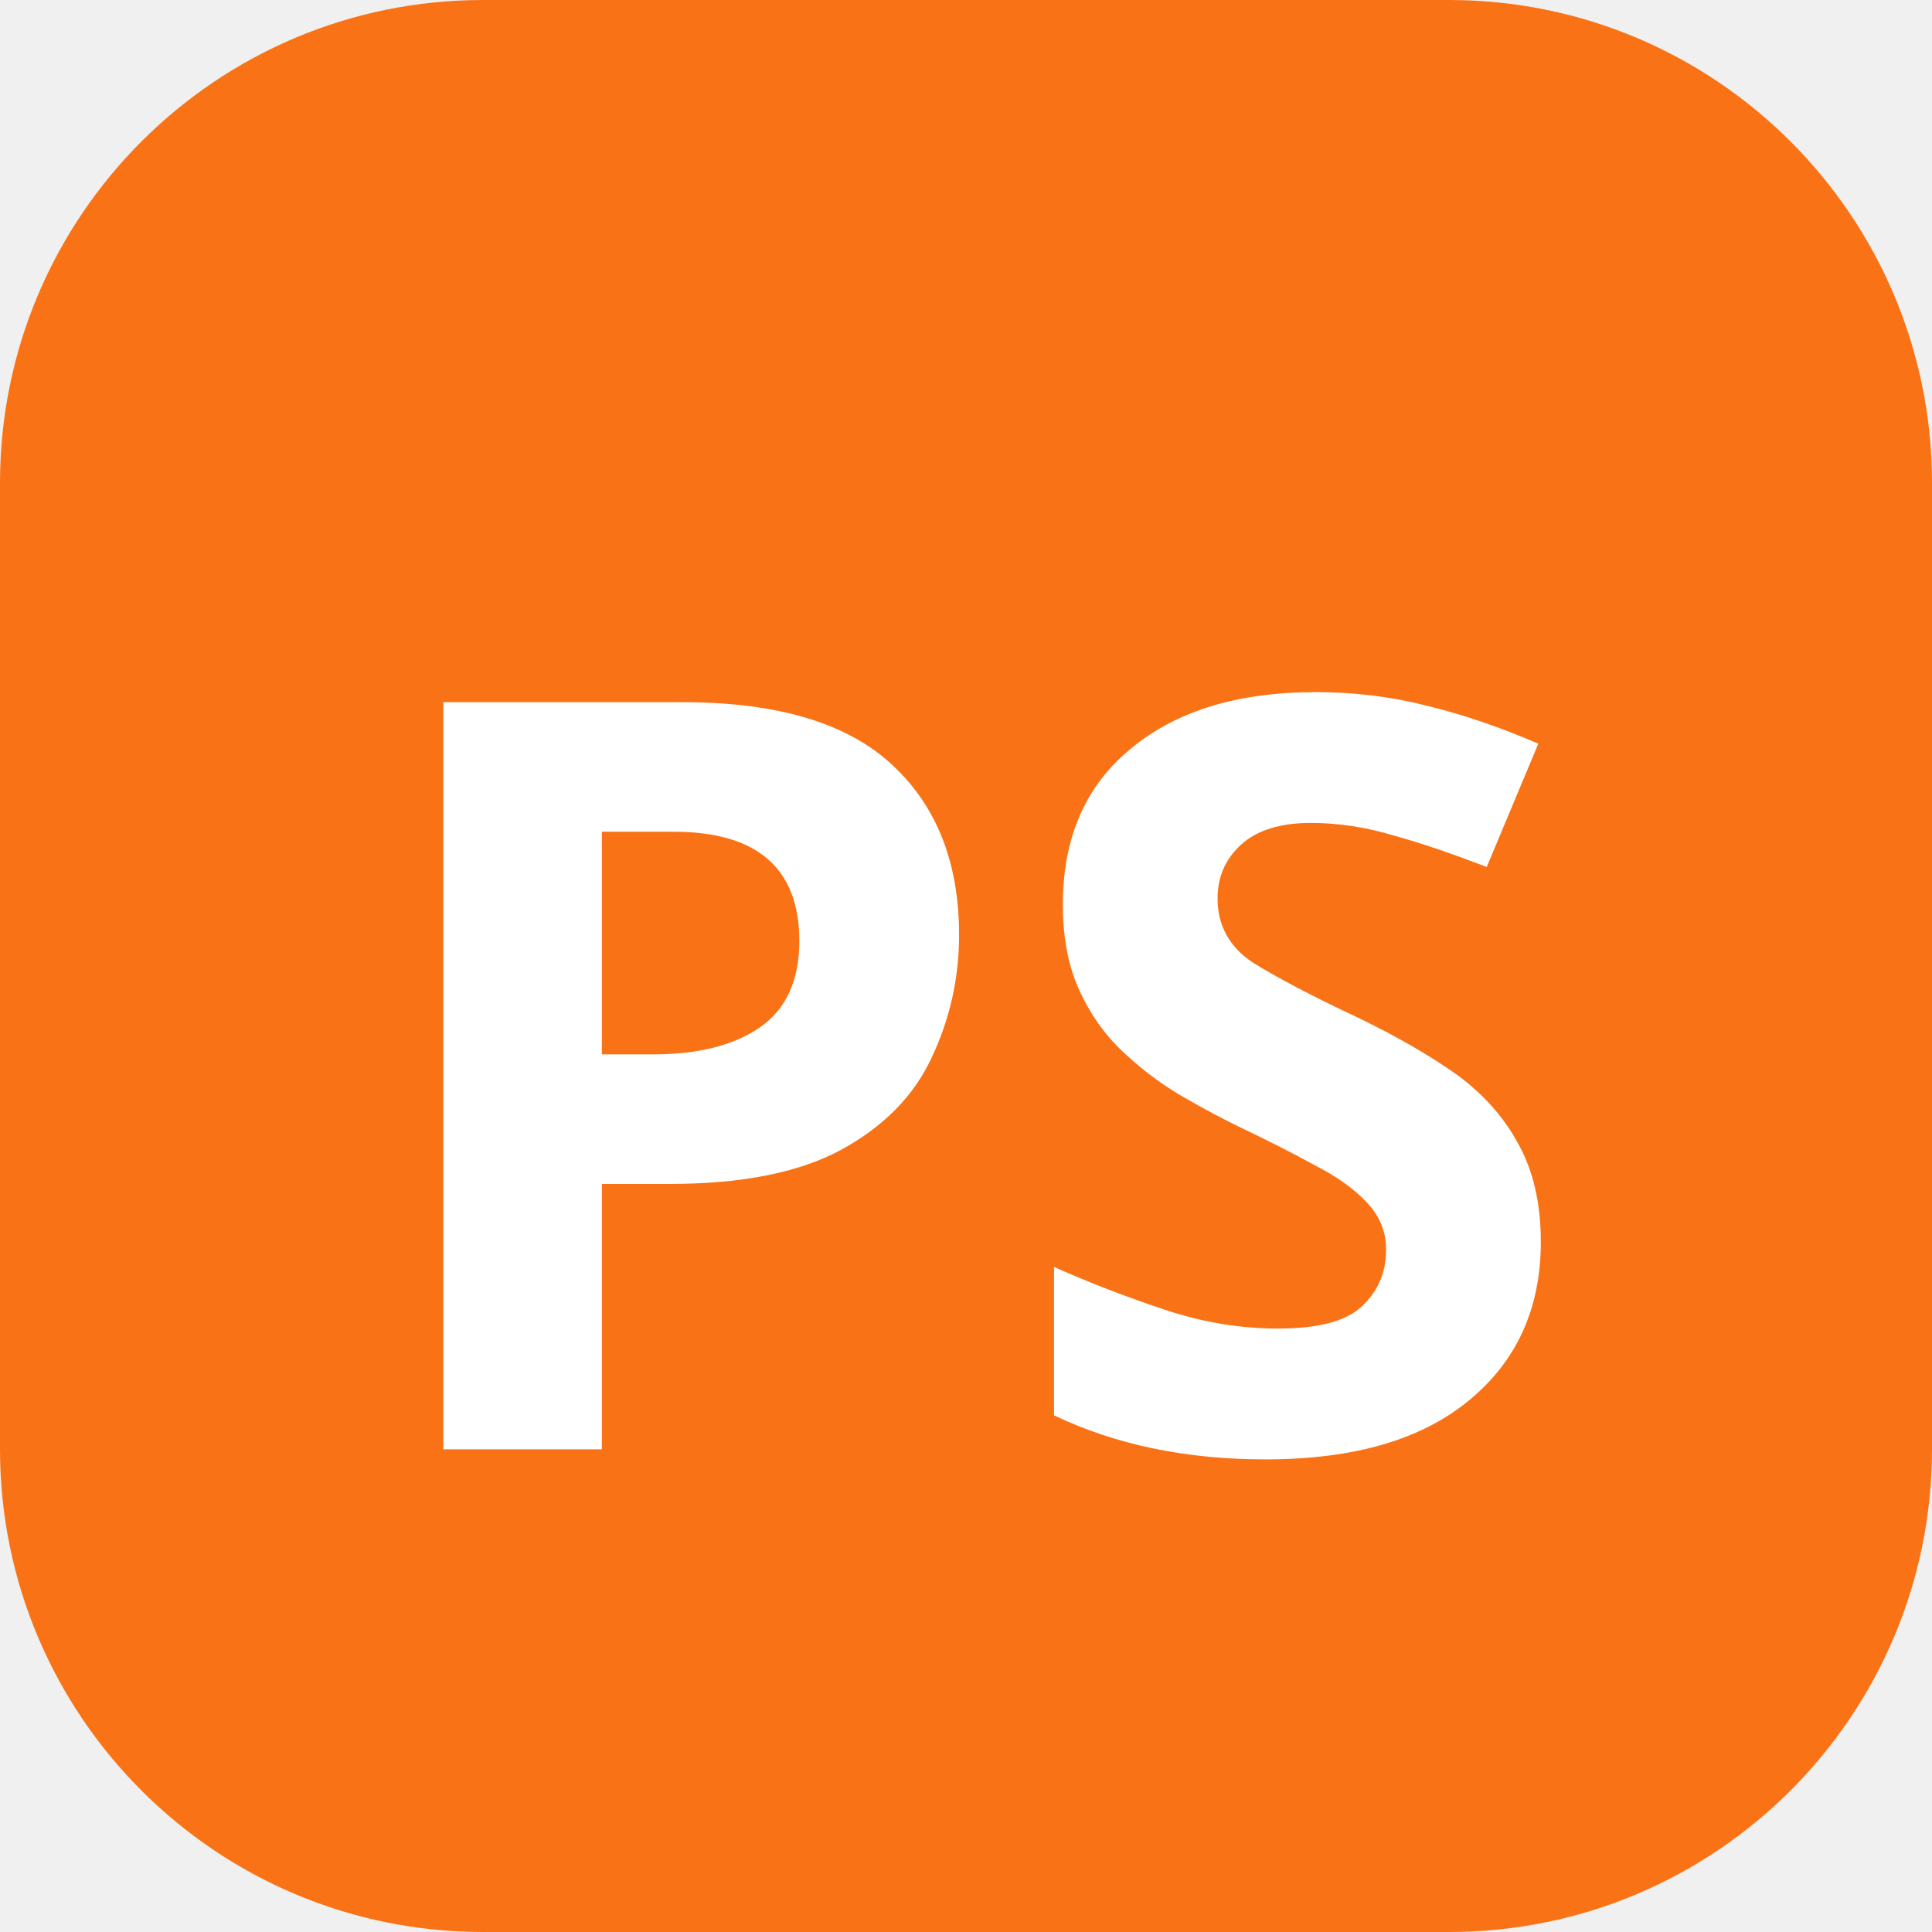
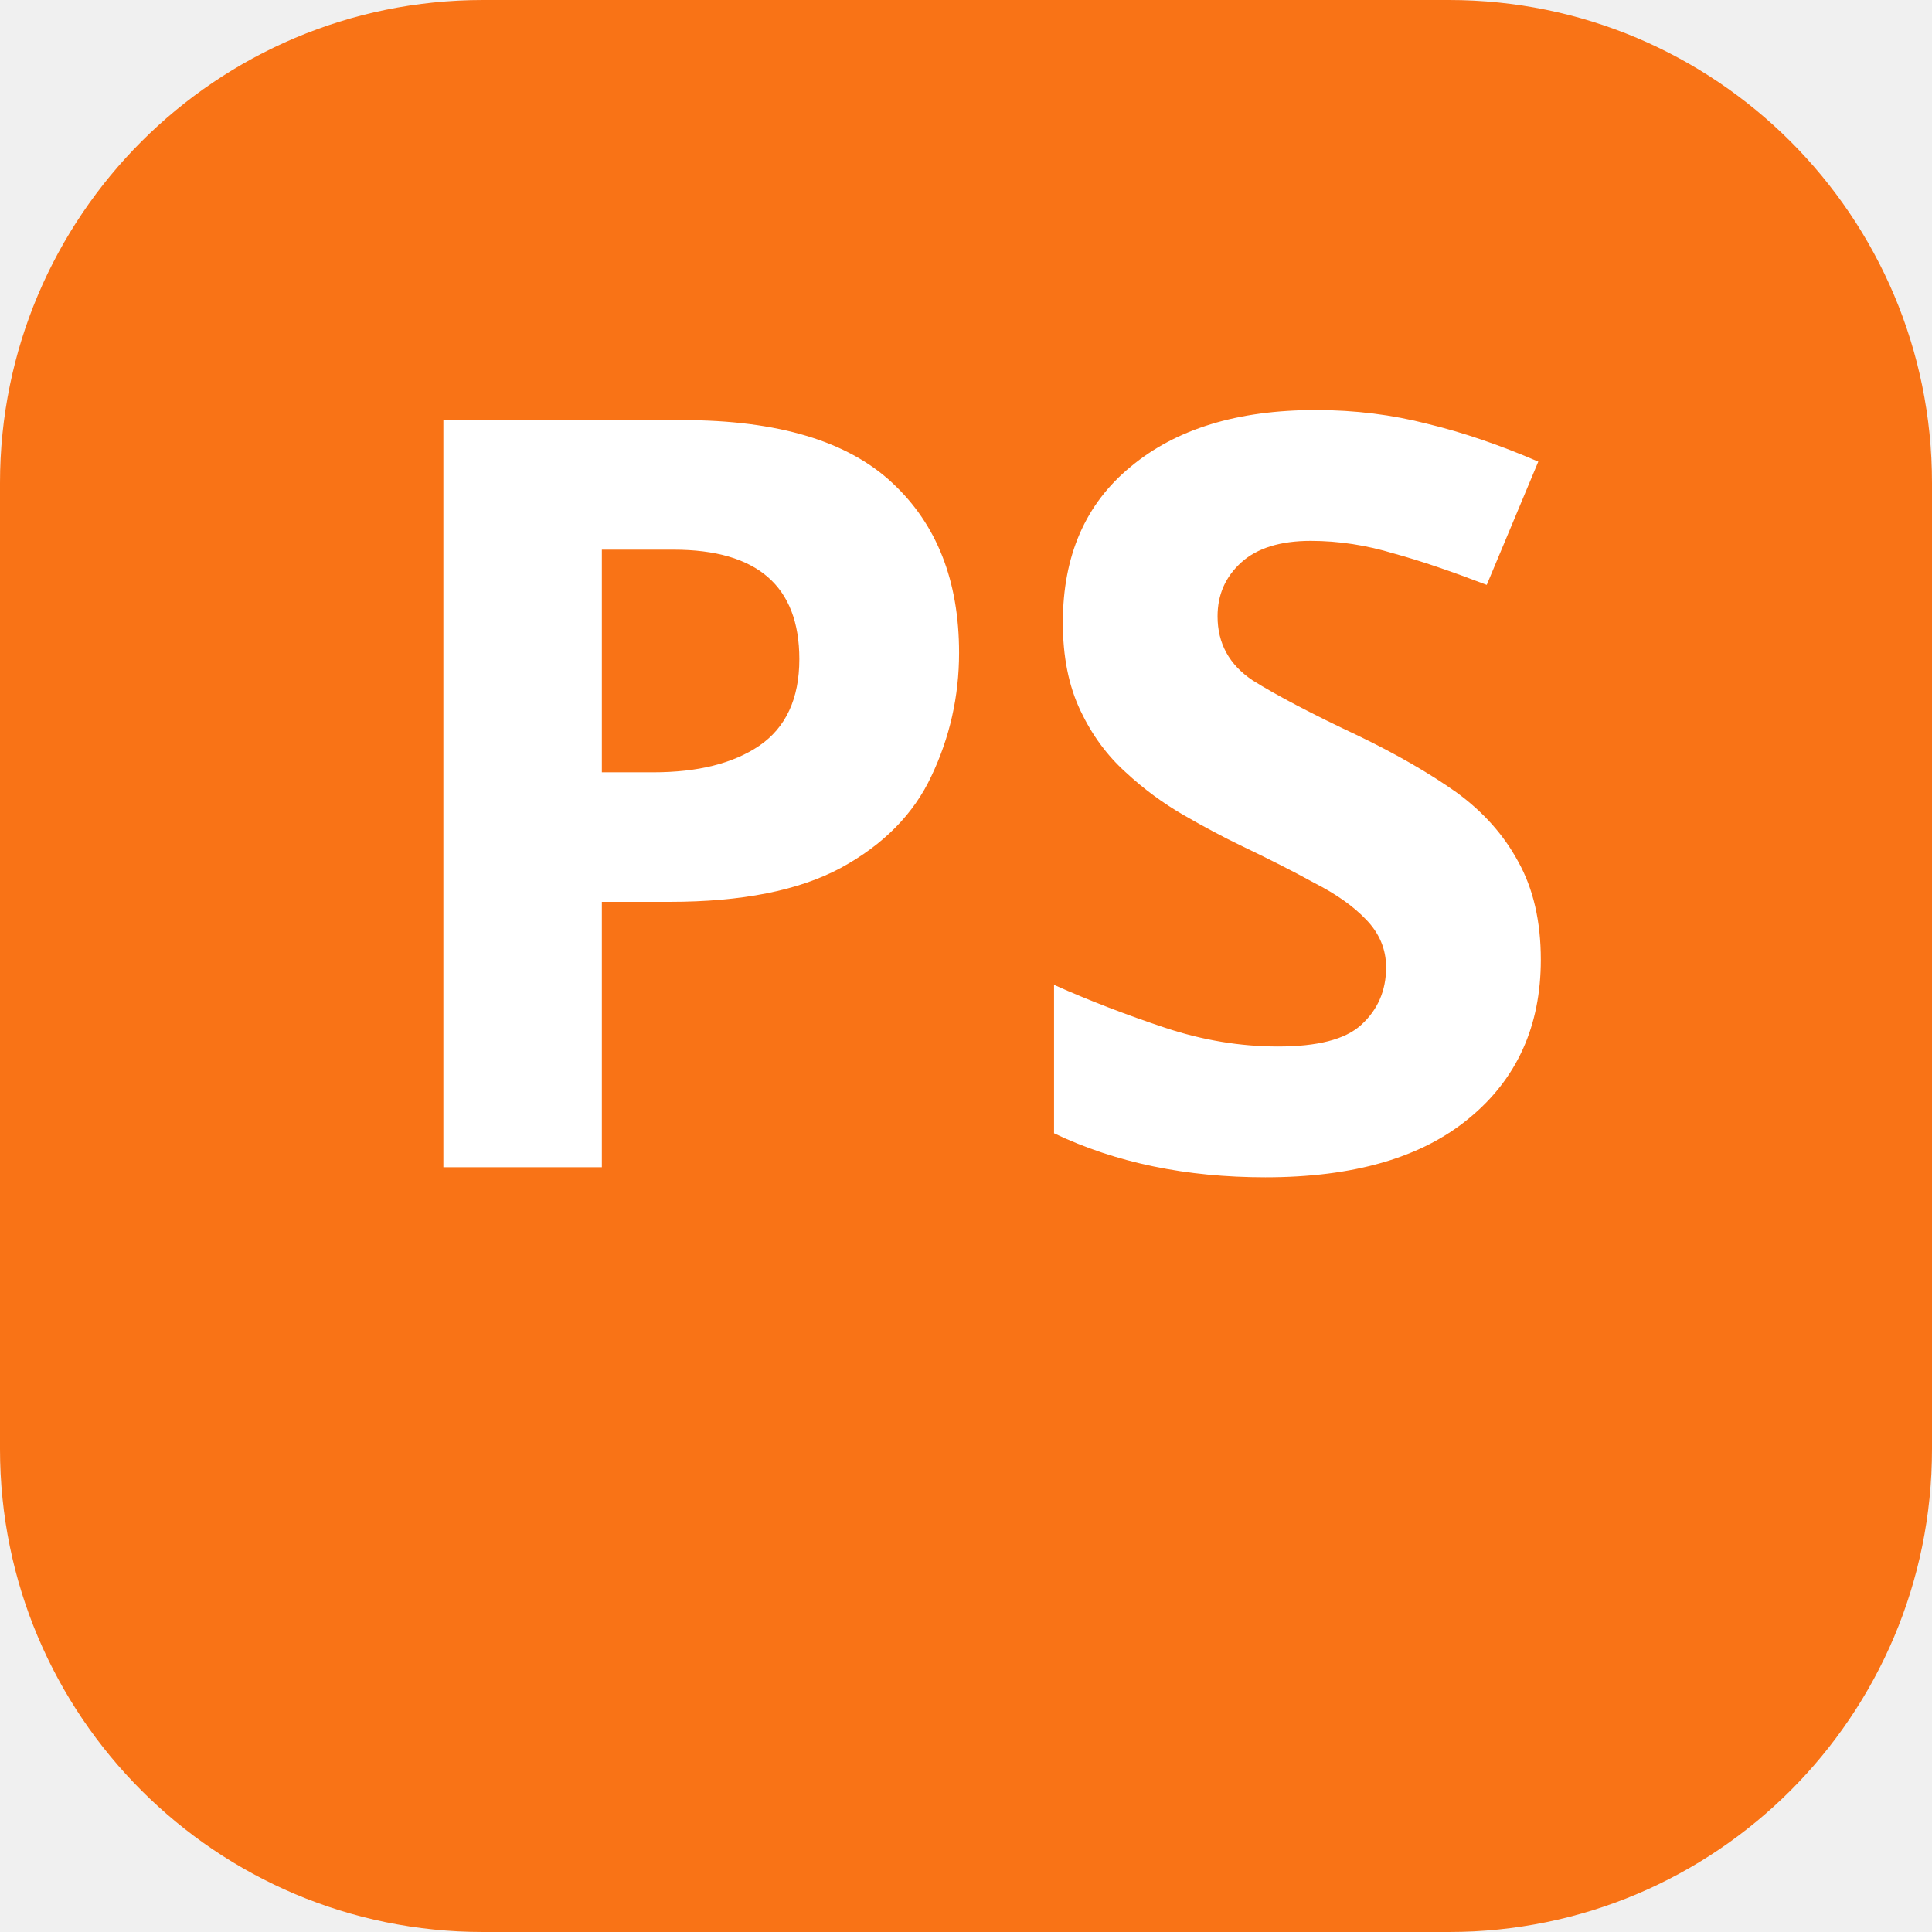
<svg xmlns="http://www.w3.org/2000/svg" width="24" height="24" viewBox="0 0 24 24">
  <rect width="24" height="24" rx="6" fill="#F97316" />
-   <text x="50%" y="54%" dominant-baseline="central" text-anchor="middle" font-family="sans-serif" font-weight="800" font-size="13" fill="white">PS</text>
+   <text x="50%" y="55%" text-anchor="middle" dy=".1em" font-family="system-ui, sans-serif" font-weight="800" font-size="13" fill="white">PS</text>
</svg>
